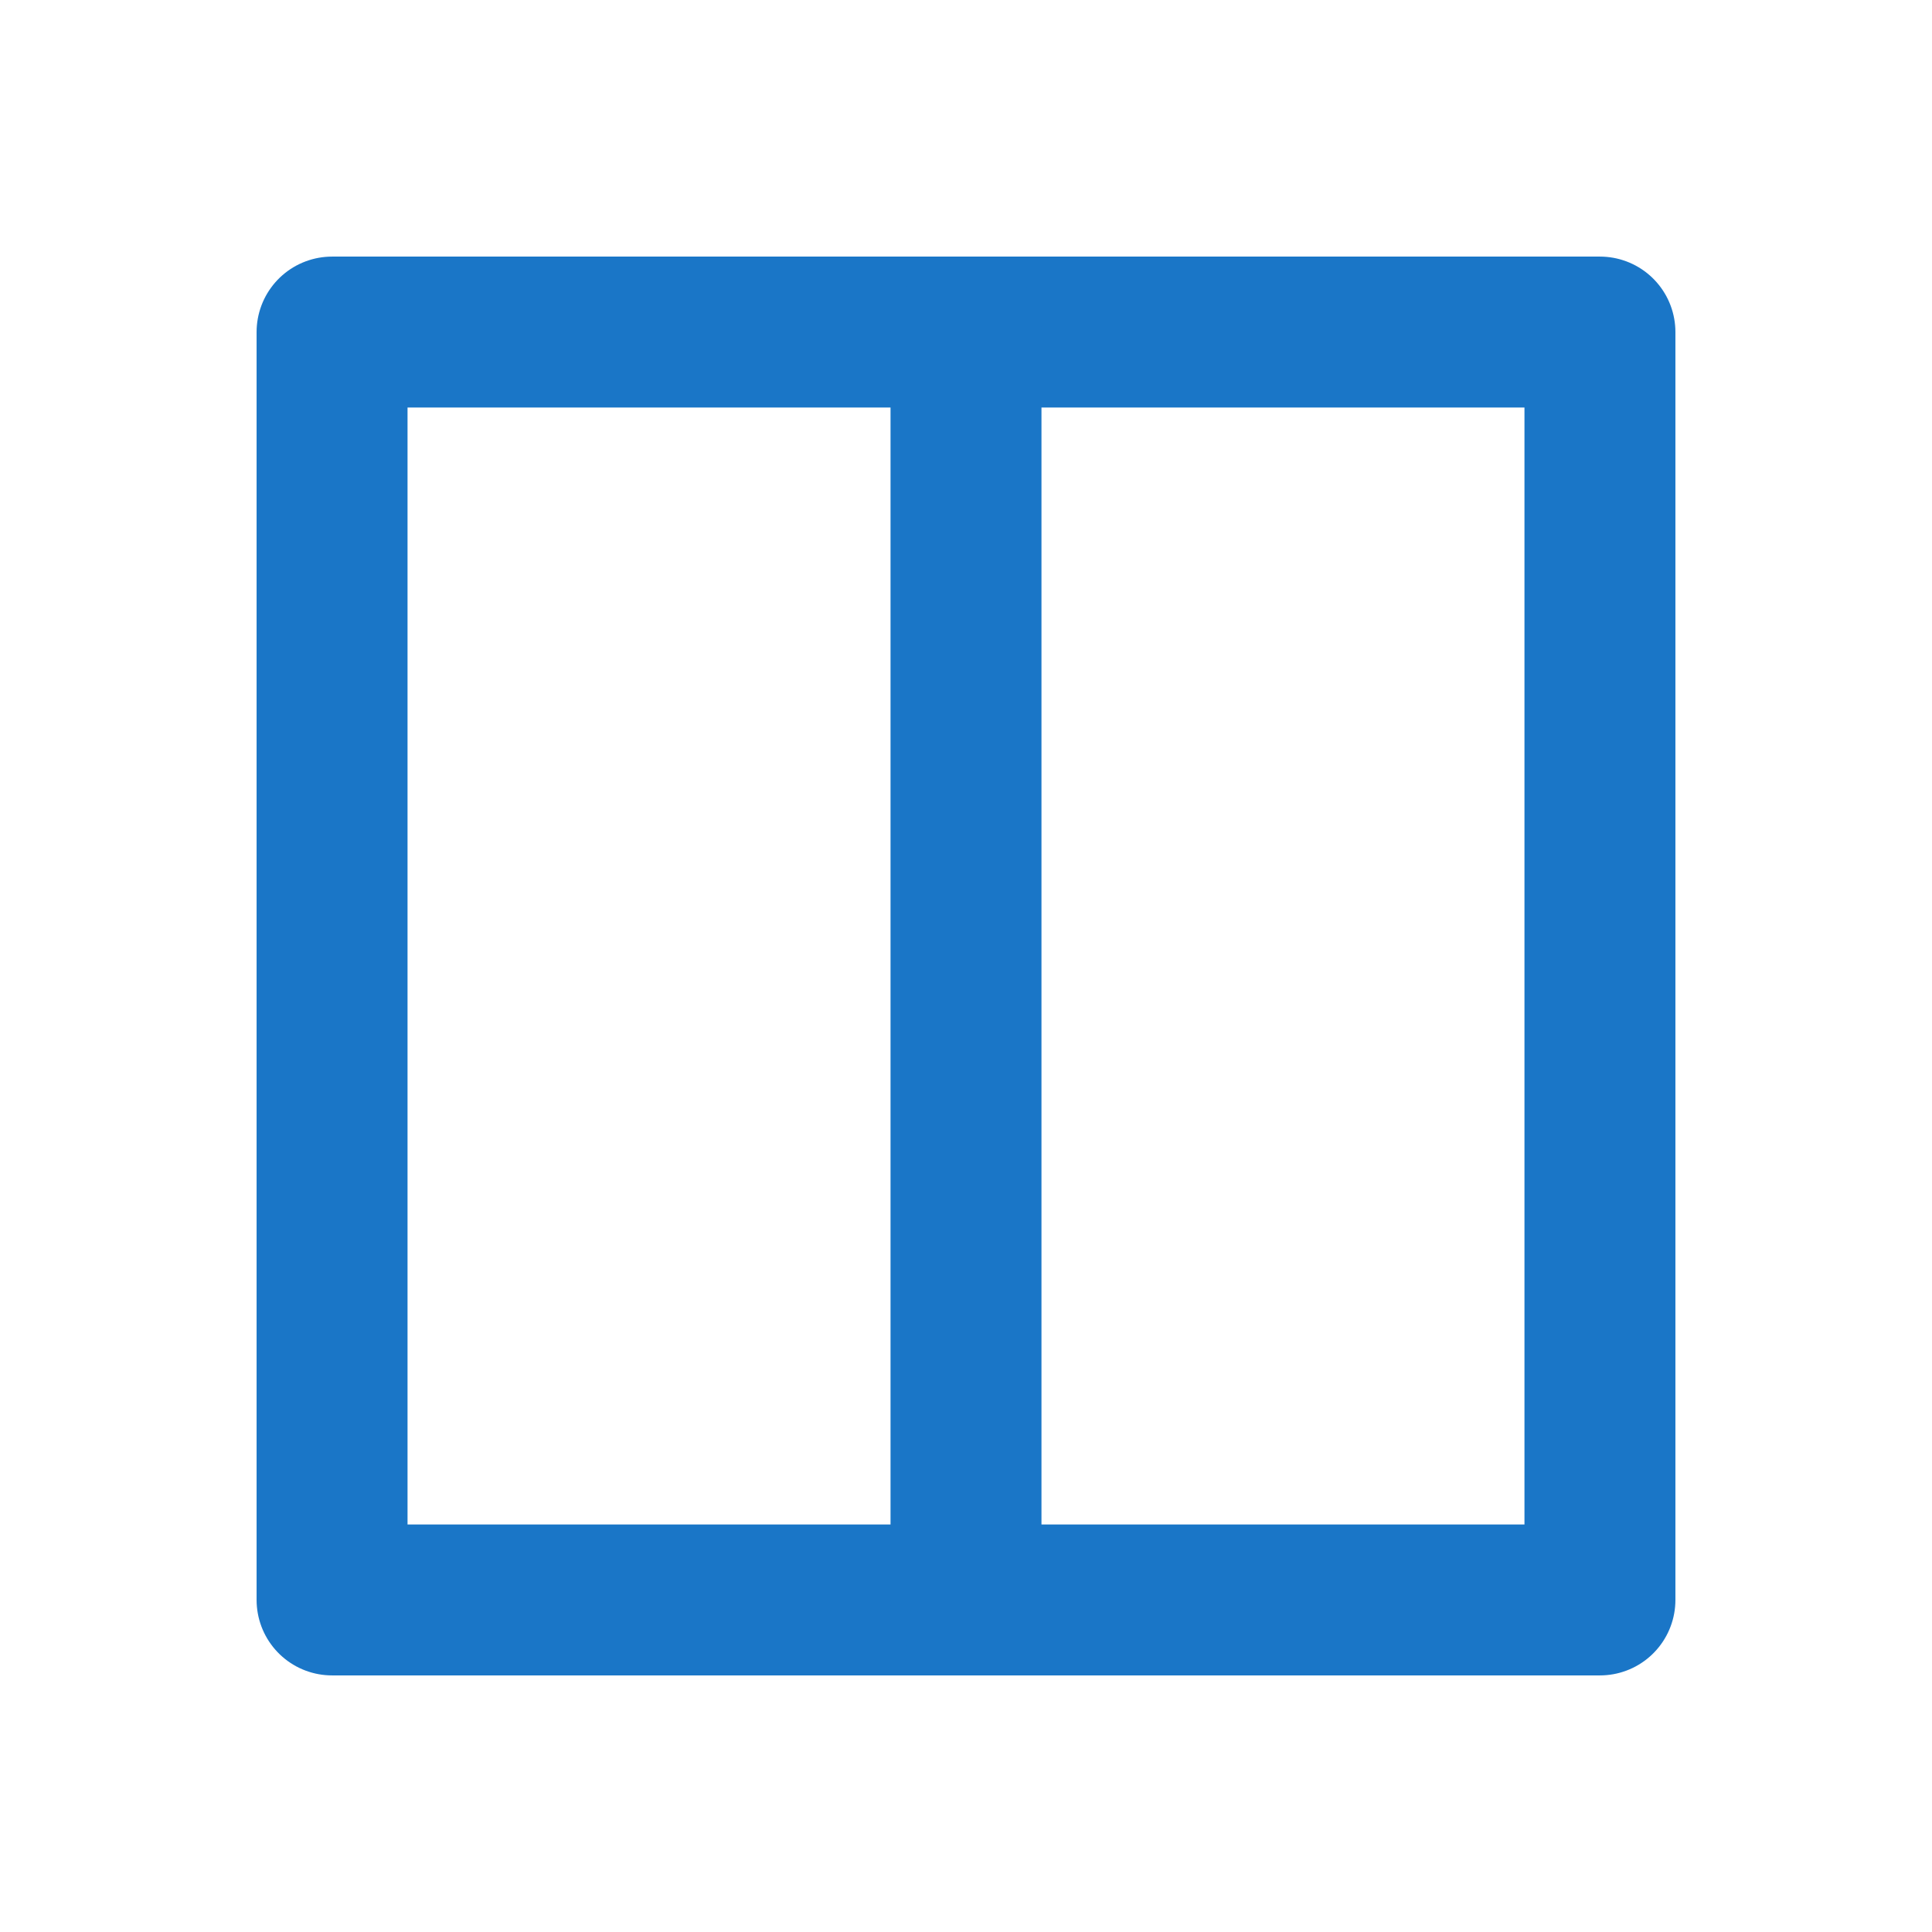
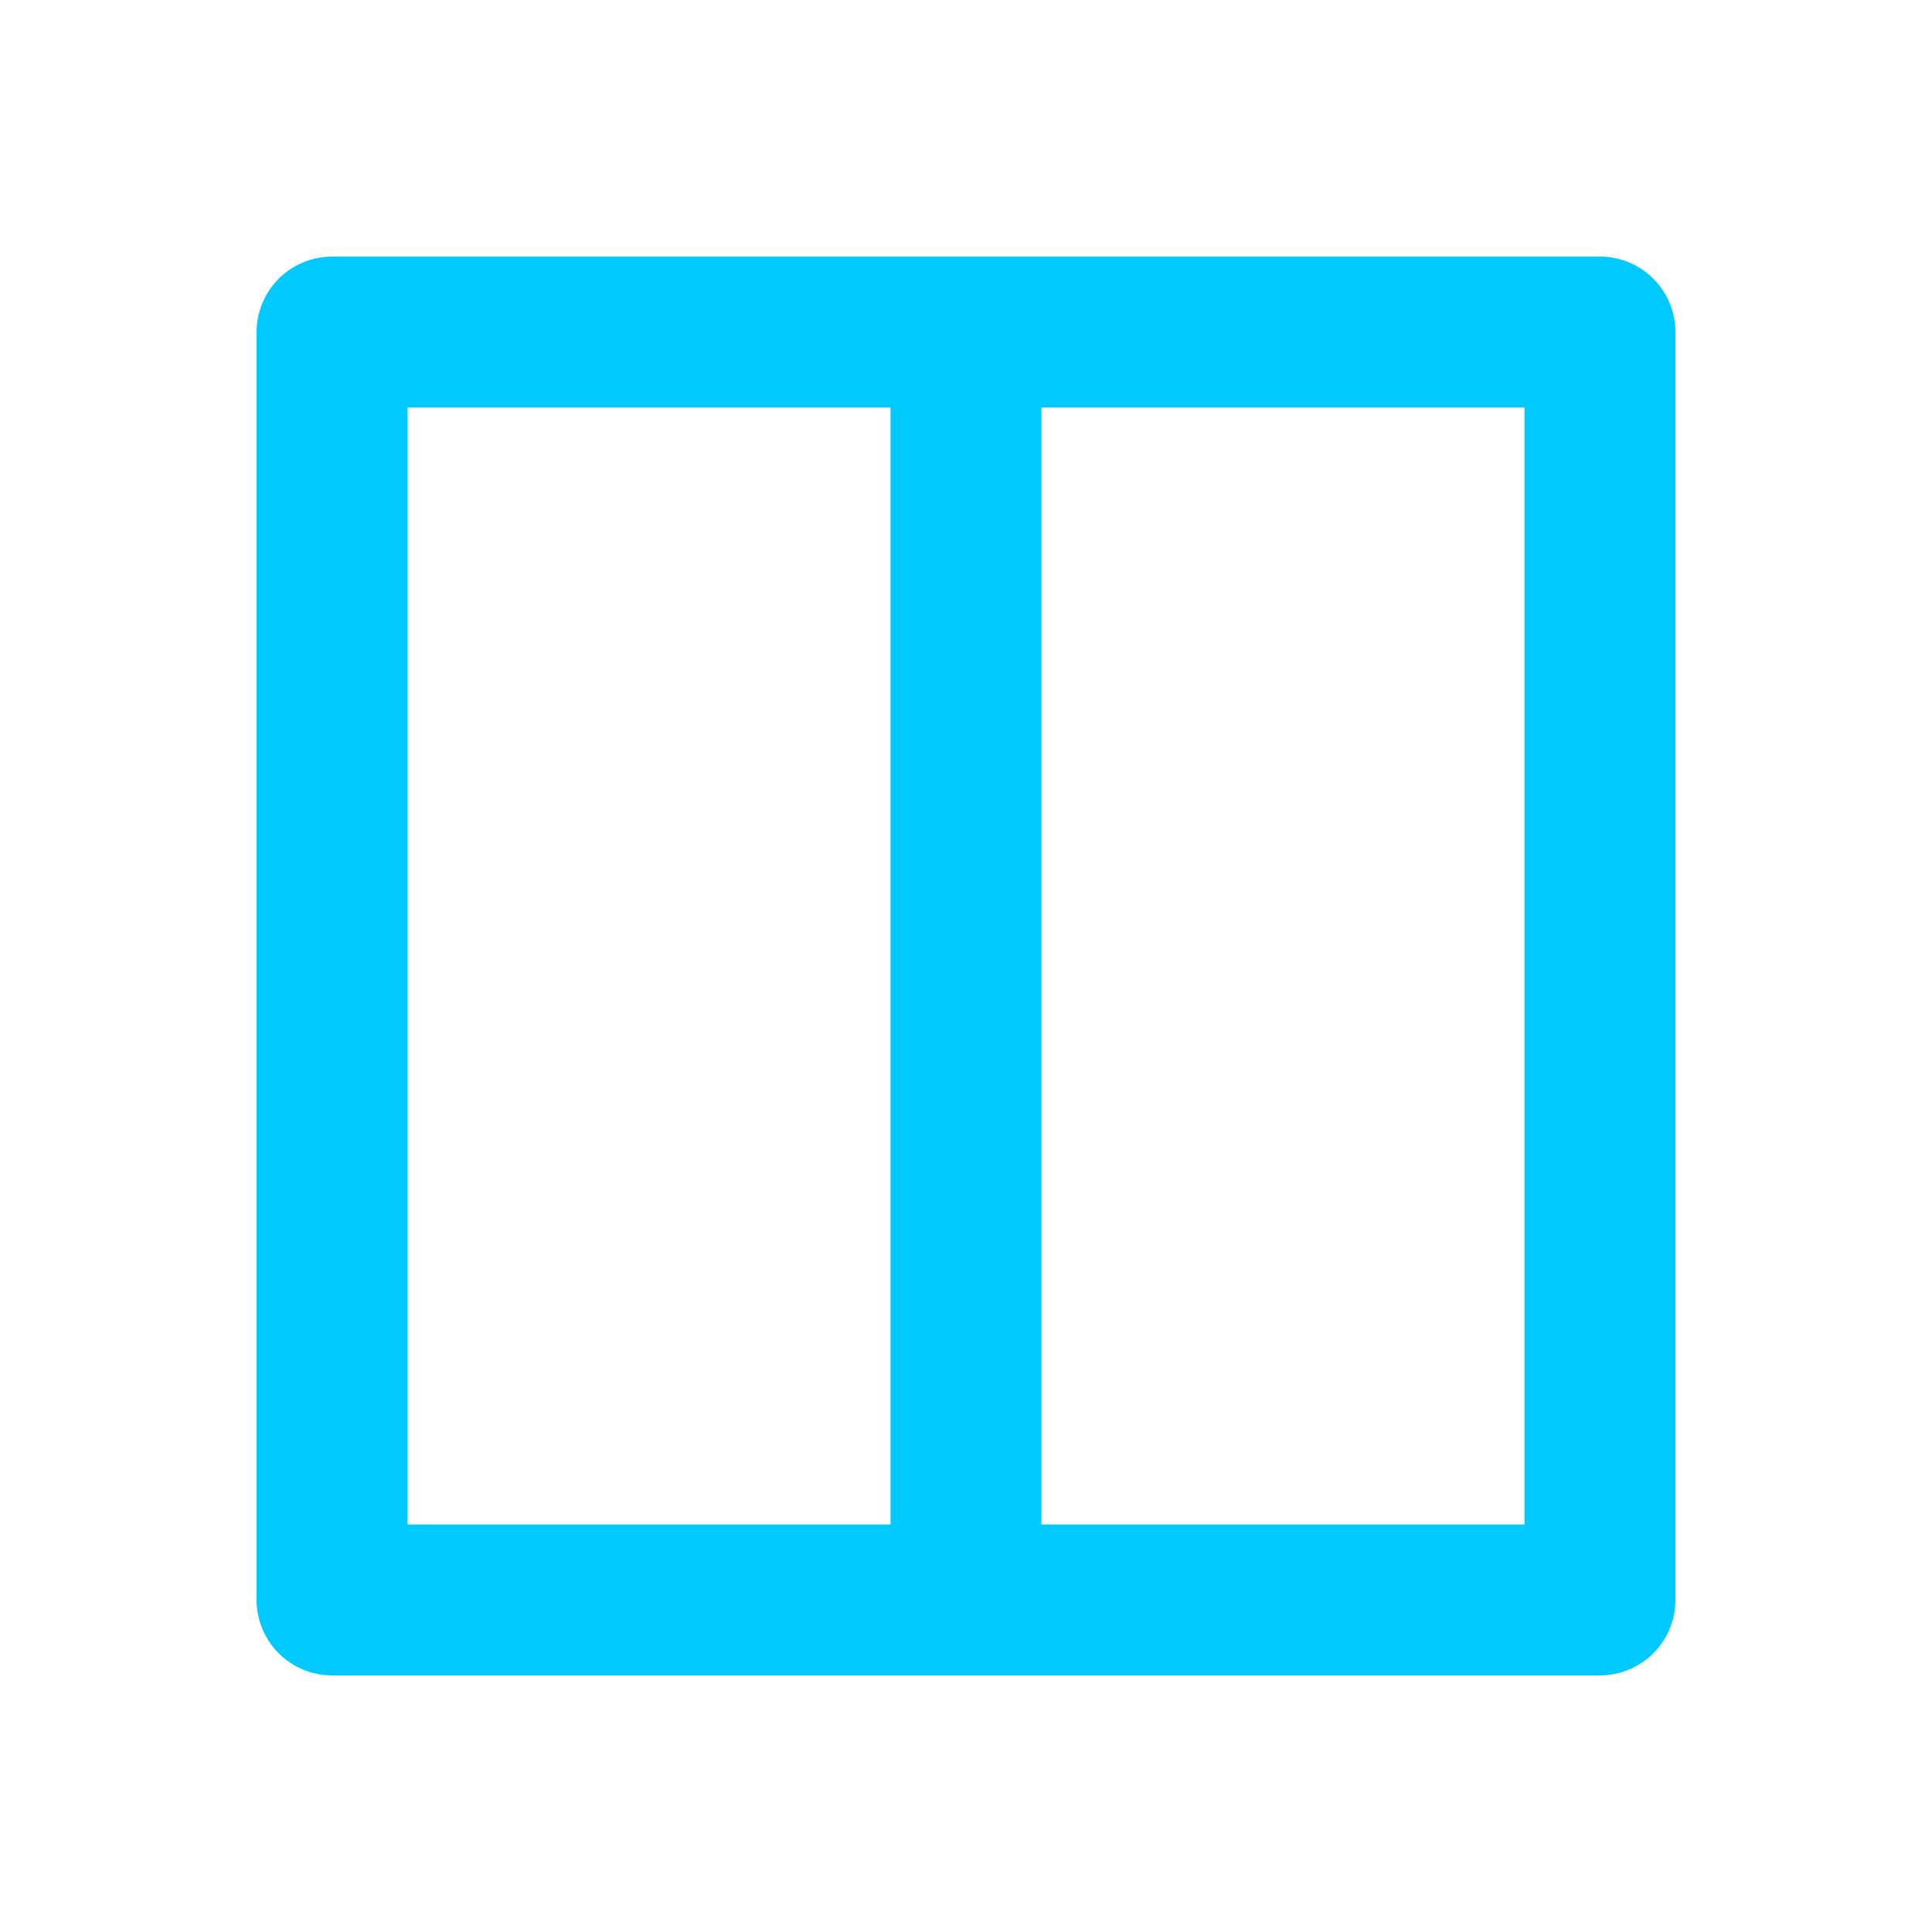
<svg xmlns="http://www.w3.org/2000/svg" enable-background="new 0 0 64 64" id="Layer_1" version="1.1" viewBox="0 0 64 64" xml:space="preserve">
-   <rect fill="none" height="42" stroke="#1A76C7" stroke-linecap="round" stroke-linejoin="round" stroke-miterlimit="10" stroke-width="5" width="42" x="11" y="11" />
-   <line fill="none" stroke="#1A76C7" stroke-linecap="round" stroke-linejoin="round" stroke-miterlimit="10" stroke-width="5" x1="32" x2="32" y1="11" y2="53" />
+   <rect fill="none" height="42" stroke="#00C9FF" stroke-linecap="round" stroke-linejoin="round" stroke-miterlimit="10" stroke-width="5" width="42" x="11" y="11" />
+   <line fill="none" stroke="#00C9FF" stroke-linecap="round" stroke-linejoin="round" stroke-miterlimit="10" stroke-width="5" x1="32" x2="32" y1="11" y2="53" />
</svg>
